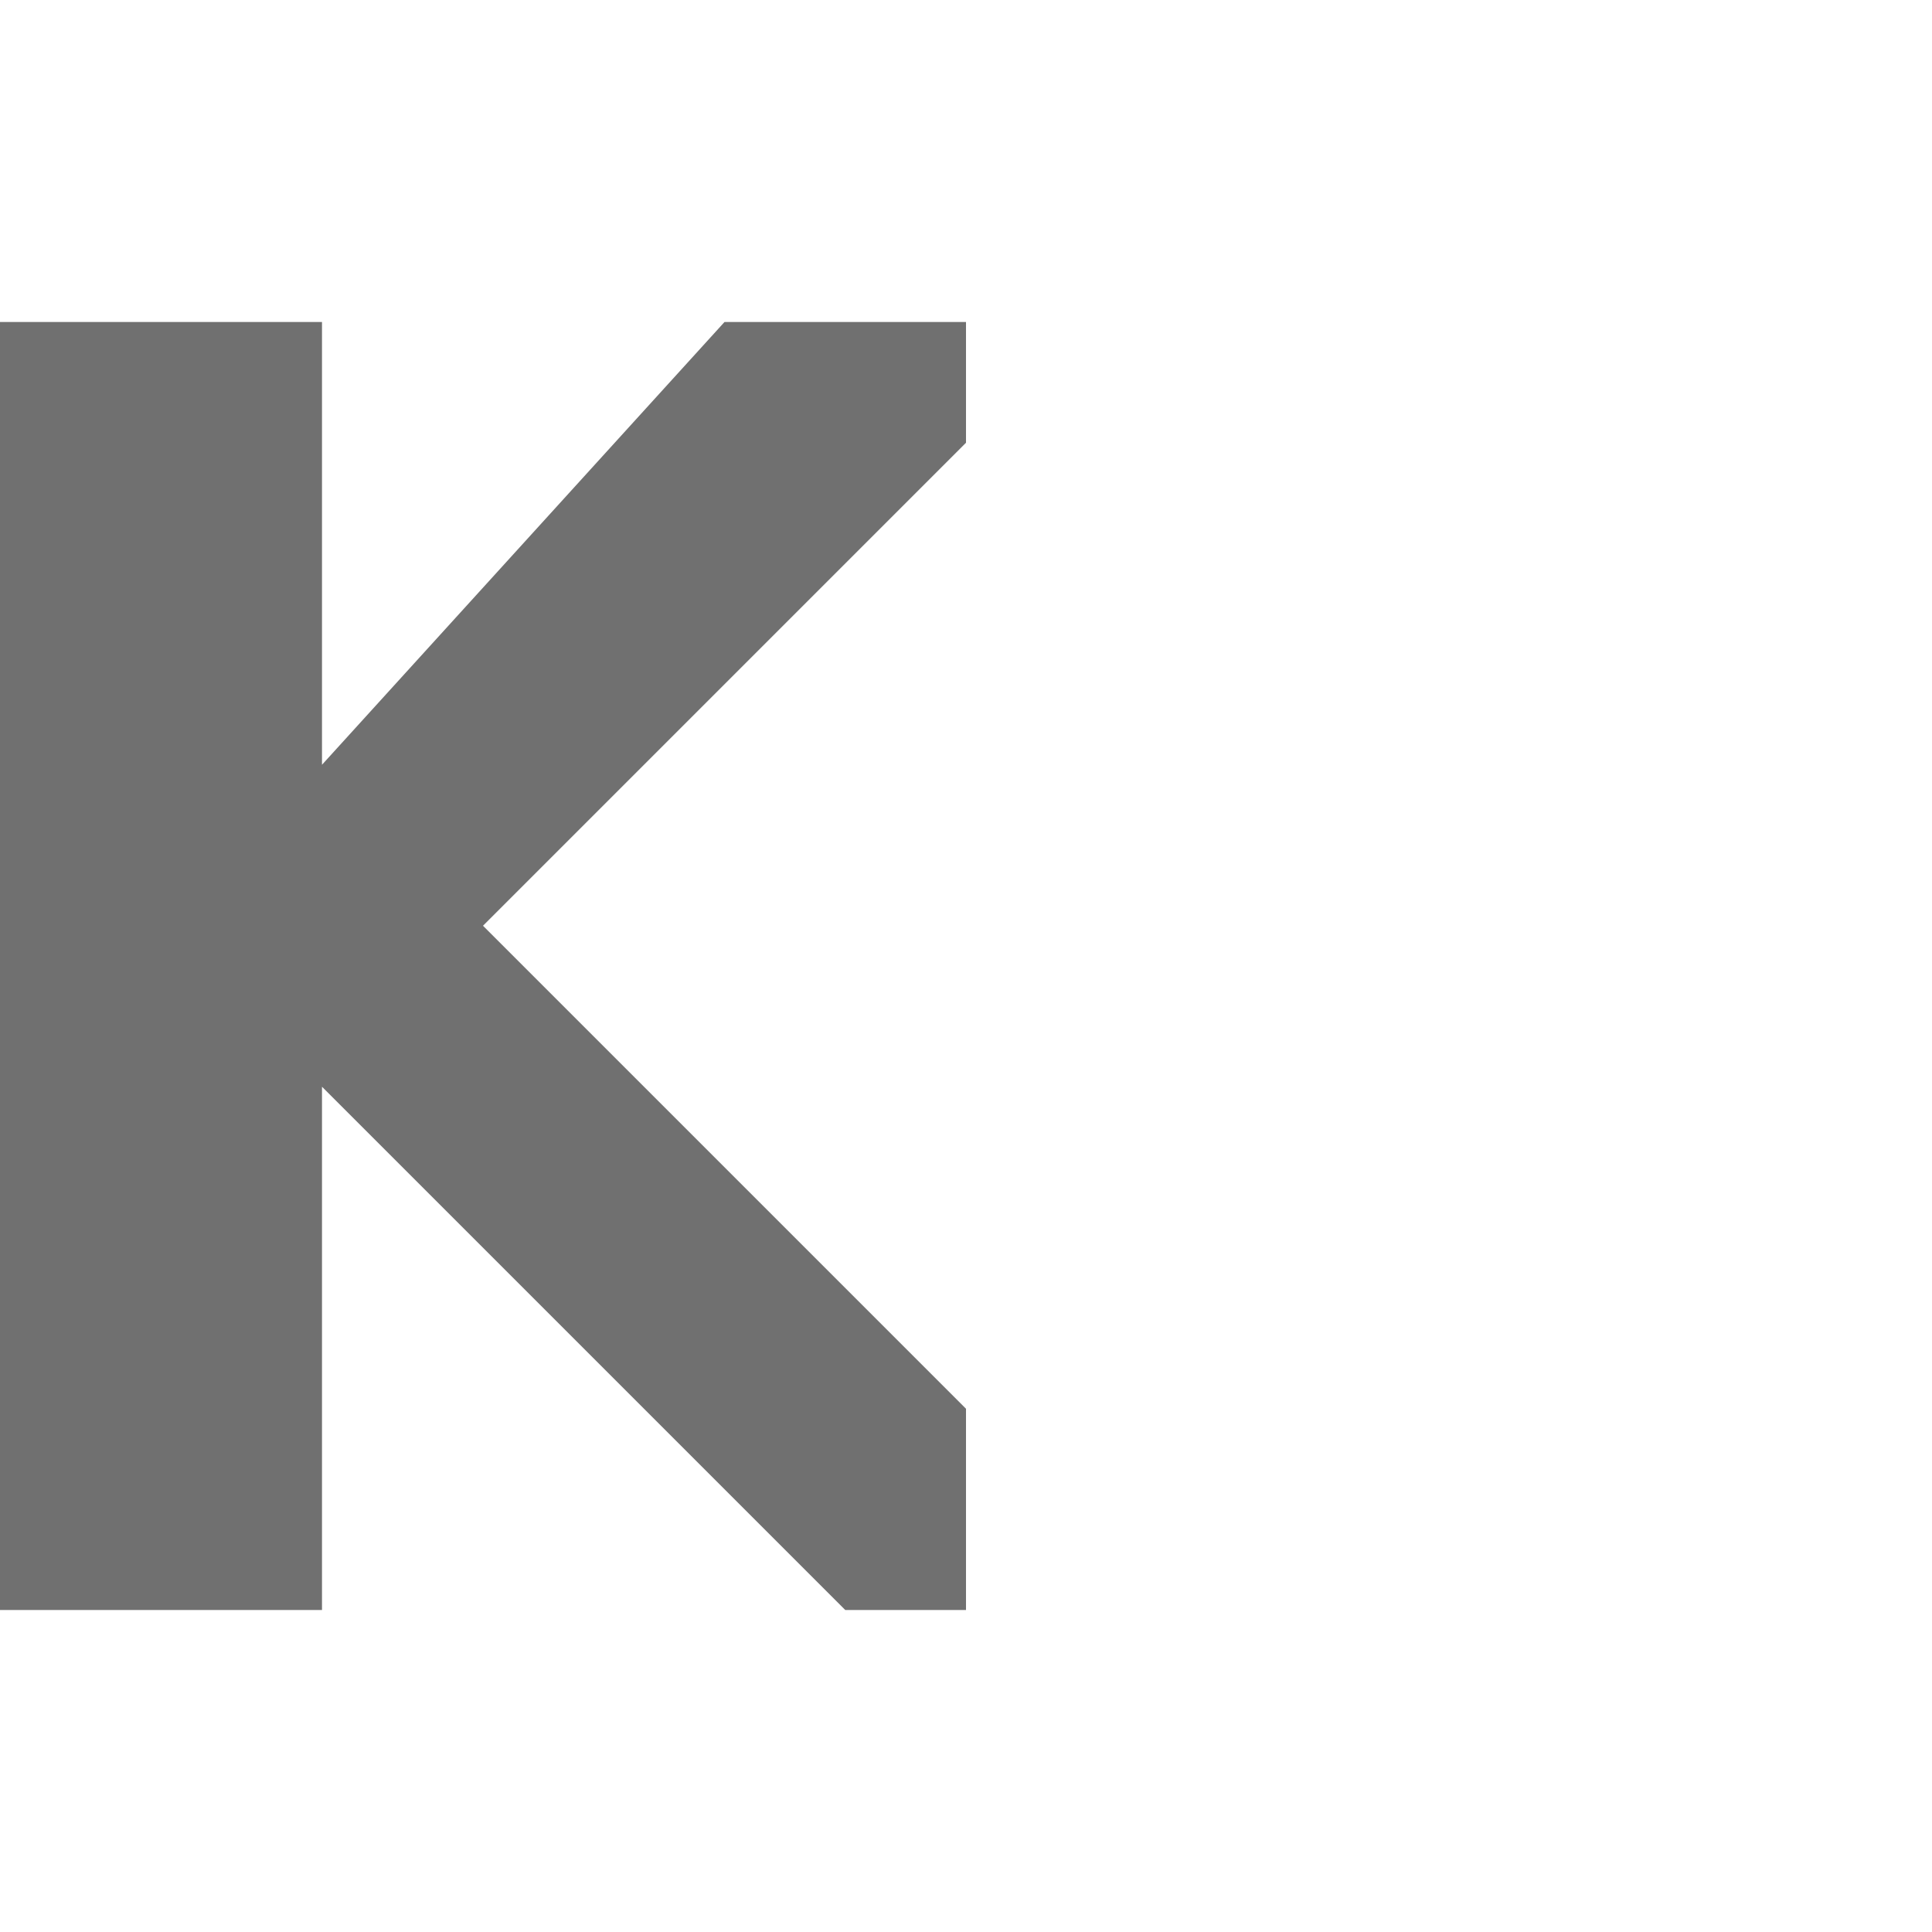
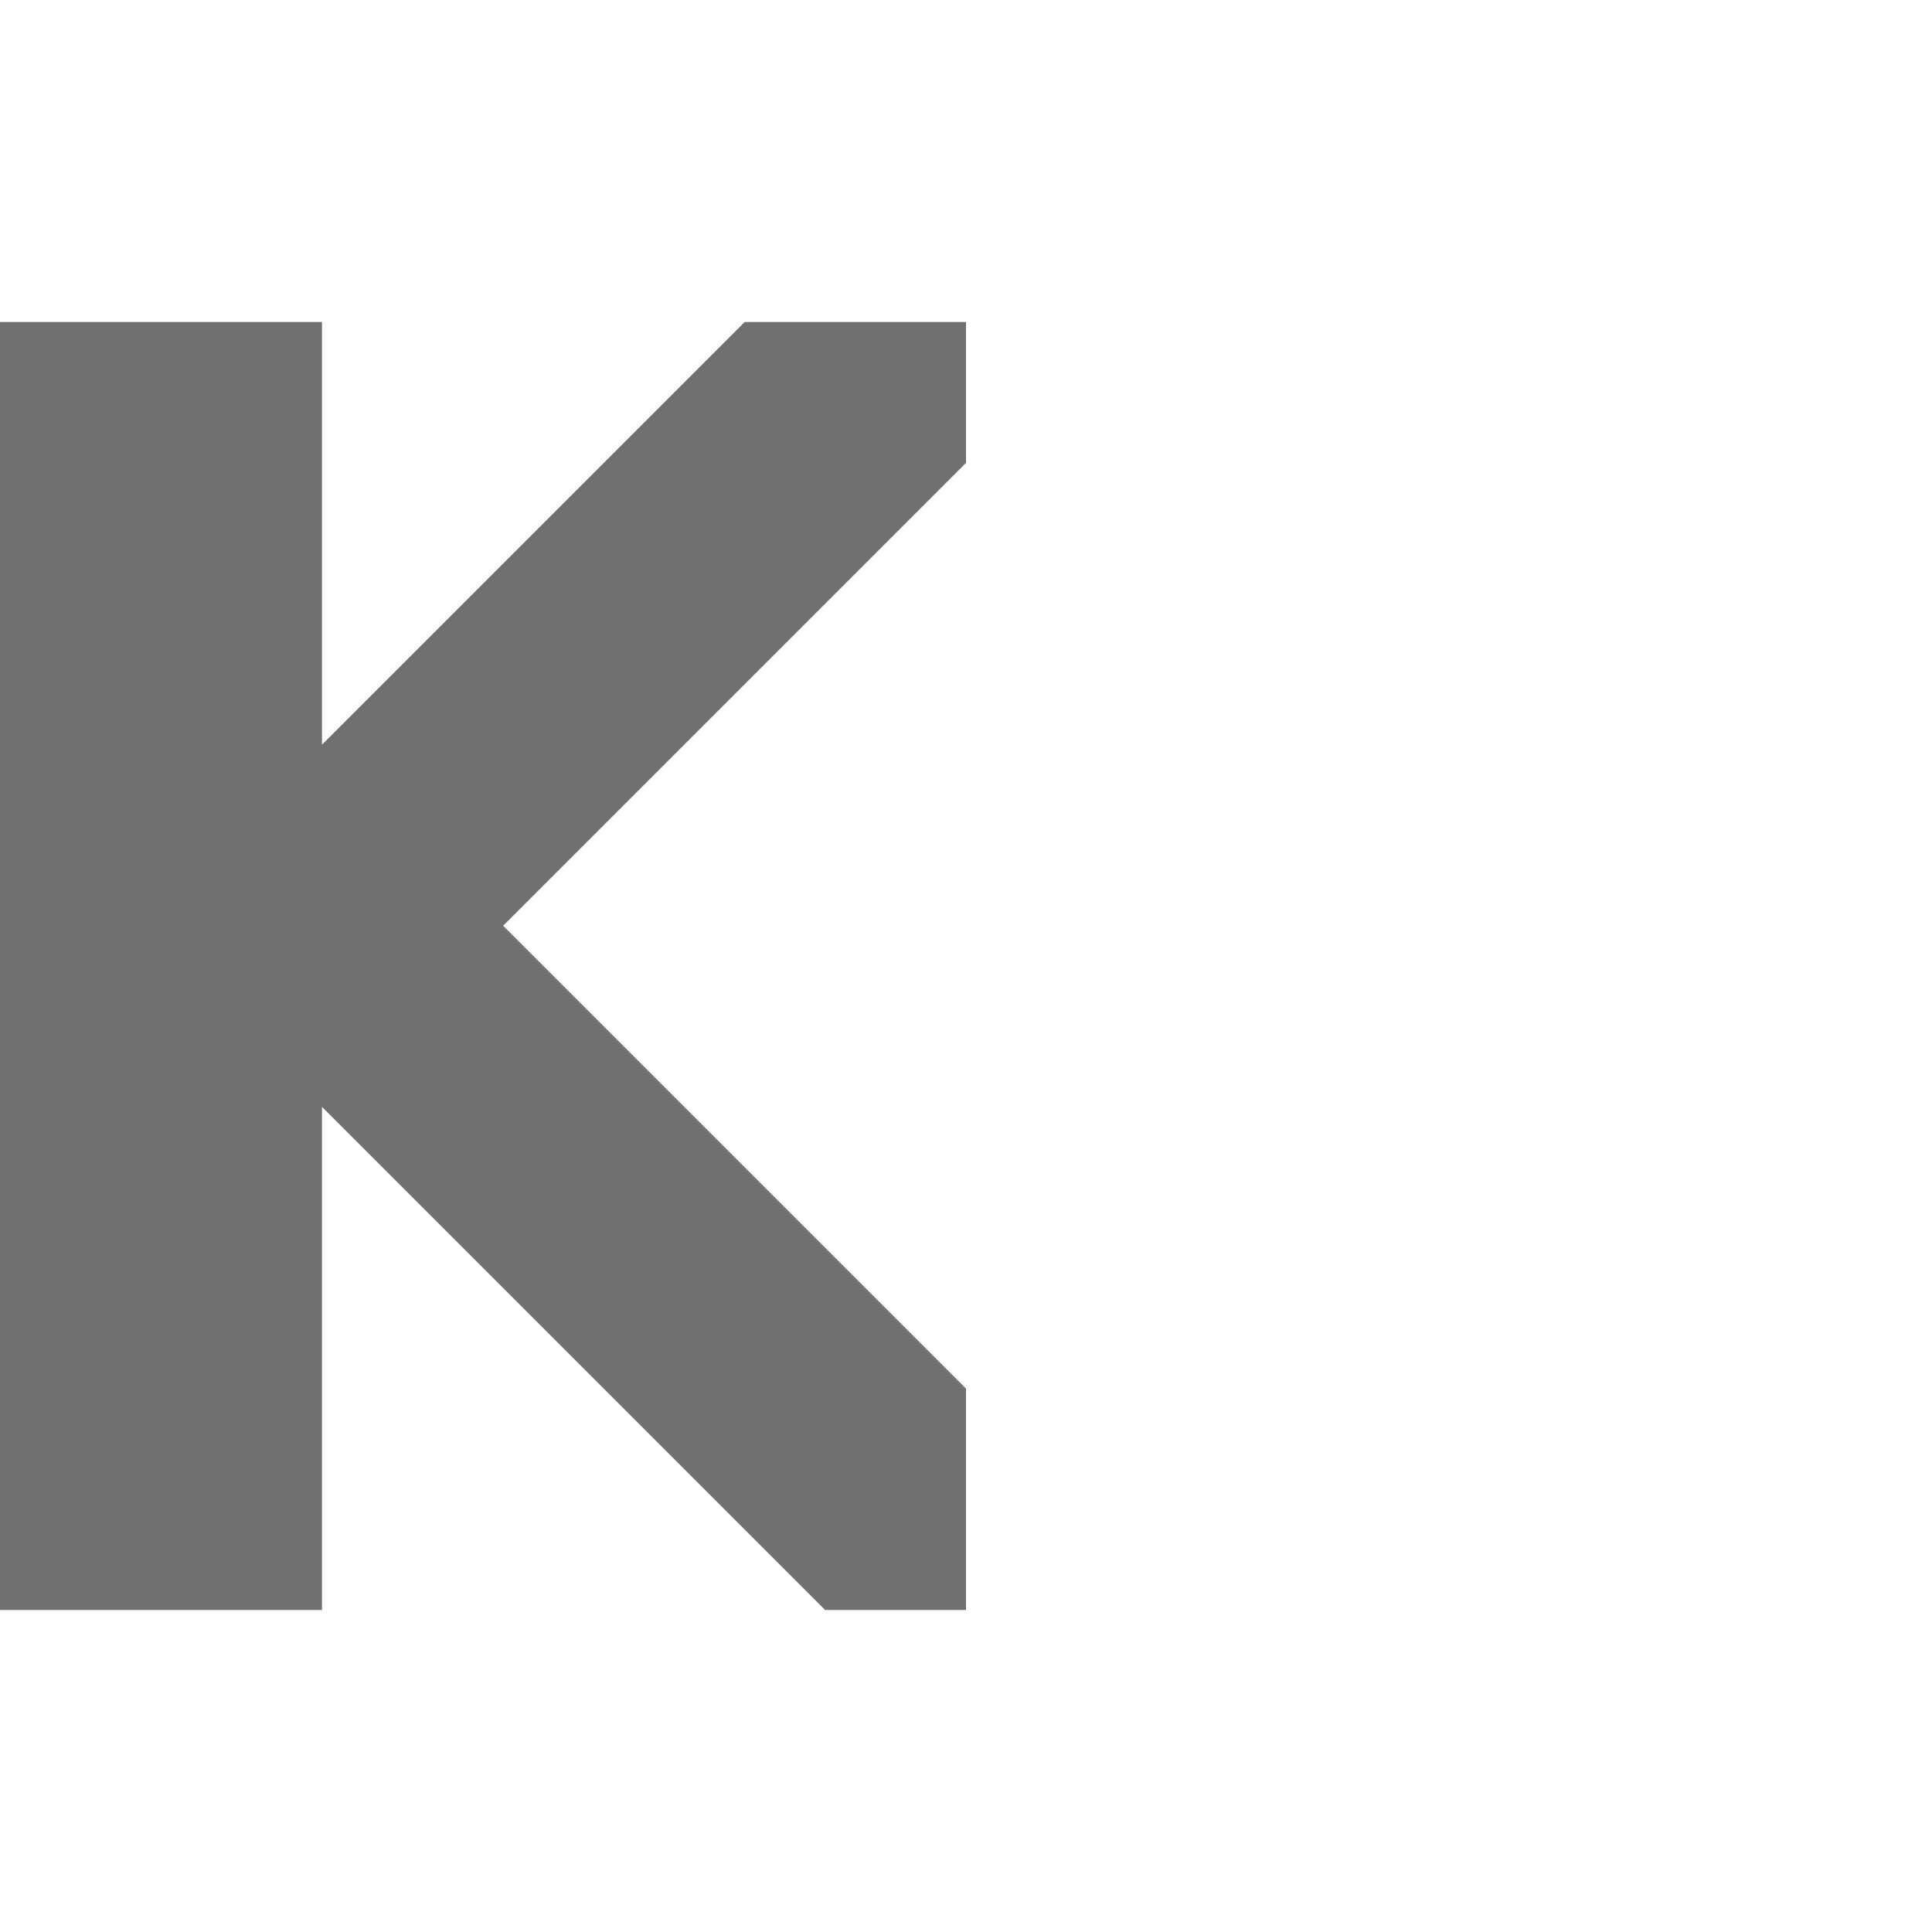
<svg xmlns="http://www.w3.org/2000/svg" width="1200" height="1200" viewBox="0 0 1200 1200" version="1.1" id="svg1" xml:space="preserve">
  <defs id="defs1" />
  <g id="layer1">
-     <path style="fill:#000000;fill-opacity:0.56;fill-rule:evenodd;stroke:none;stroke-width:1px;stroke-linecap:butt;stroke-linejoin:miter;stroke-opacity:1" d="m 200,675 325,325 h 75 V 875 L 300,575 600,275 V 200 H 450 L 200,475 V 200 H 3e-6 v 800 H 200 Z" id="path1651" />
+     <path style="fill:#000000;fill-opacity:0.56;fill-rule:evenodd;stroke:none;stroke-width:1px;stroke-linecap:butt;stroke-linejoin:miter;stroke-opacity:1" d="M 600,862.5 312.5,575 600,287.5 V 200 H 462.5 L 200,462.5 V 200 H 0 v 800 H 200 V 687.5 L 512.5,1000 H 600 Z" id="path1651" />
  </g>
</svg>
